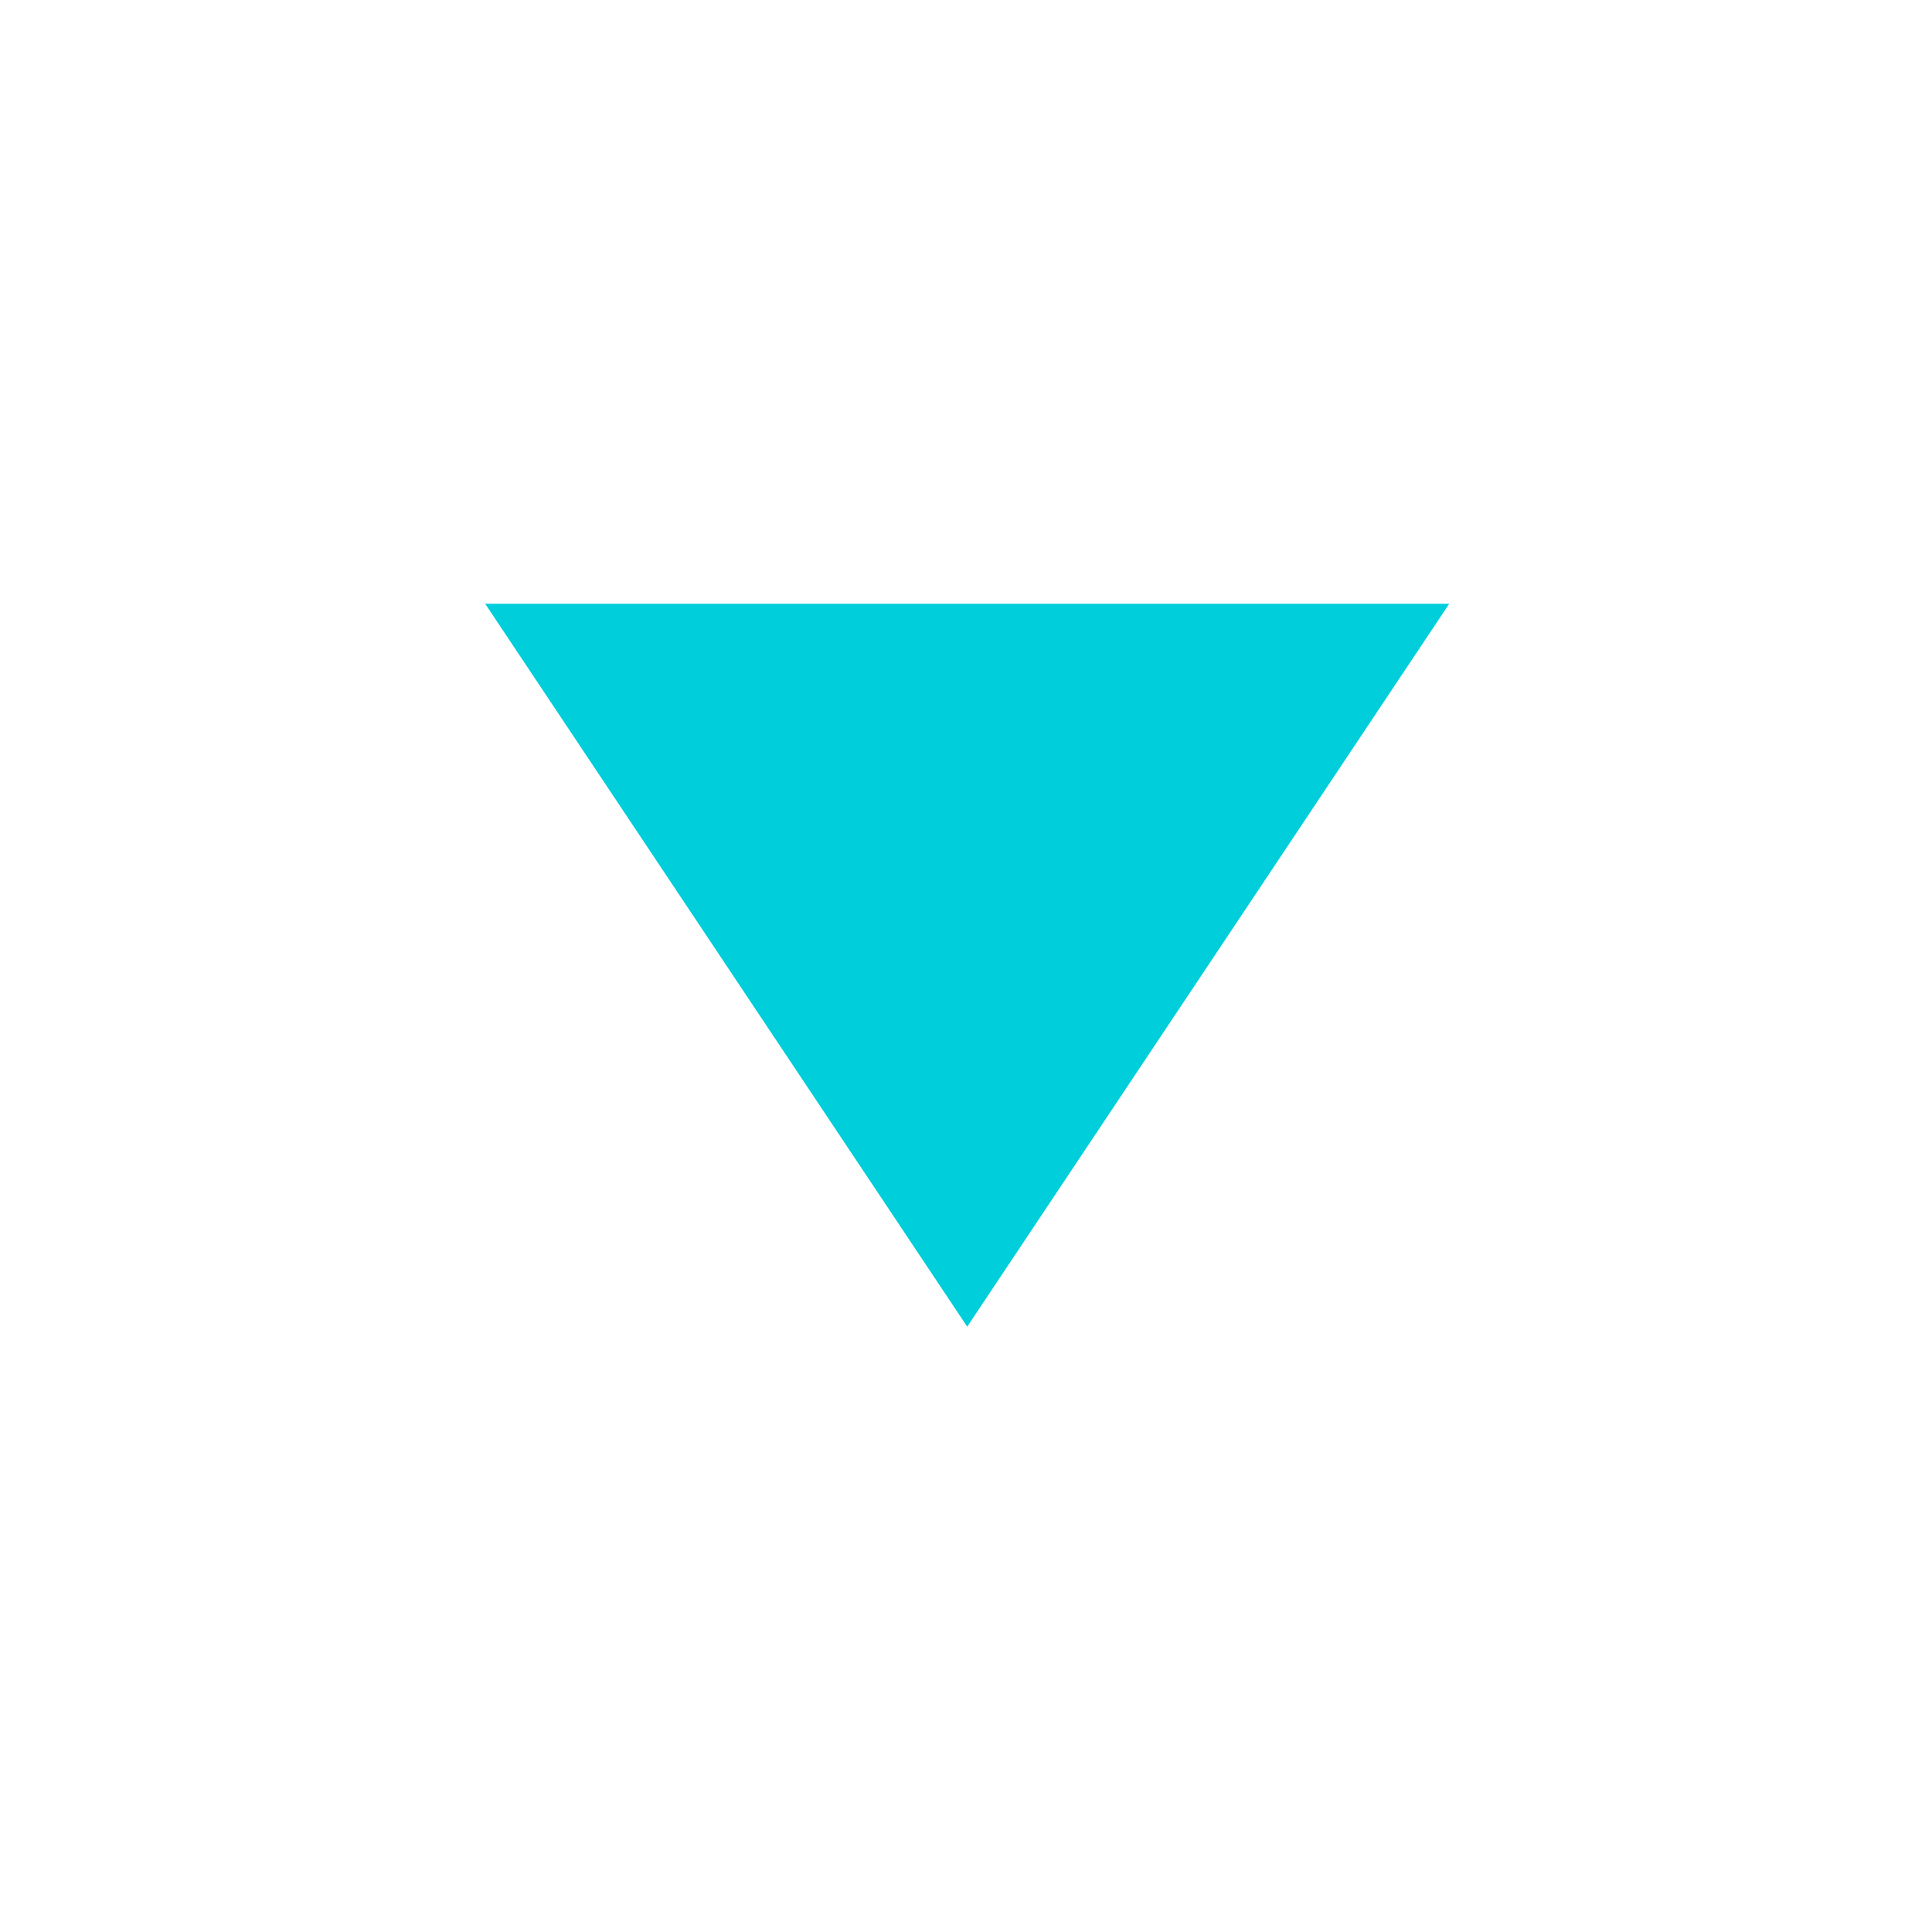
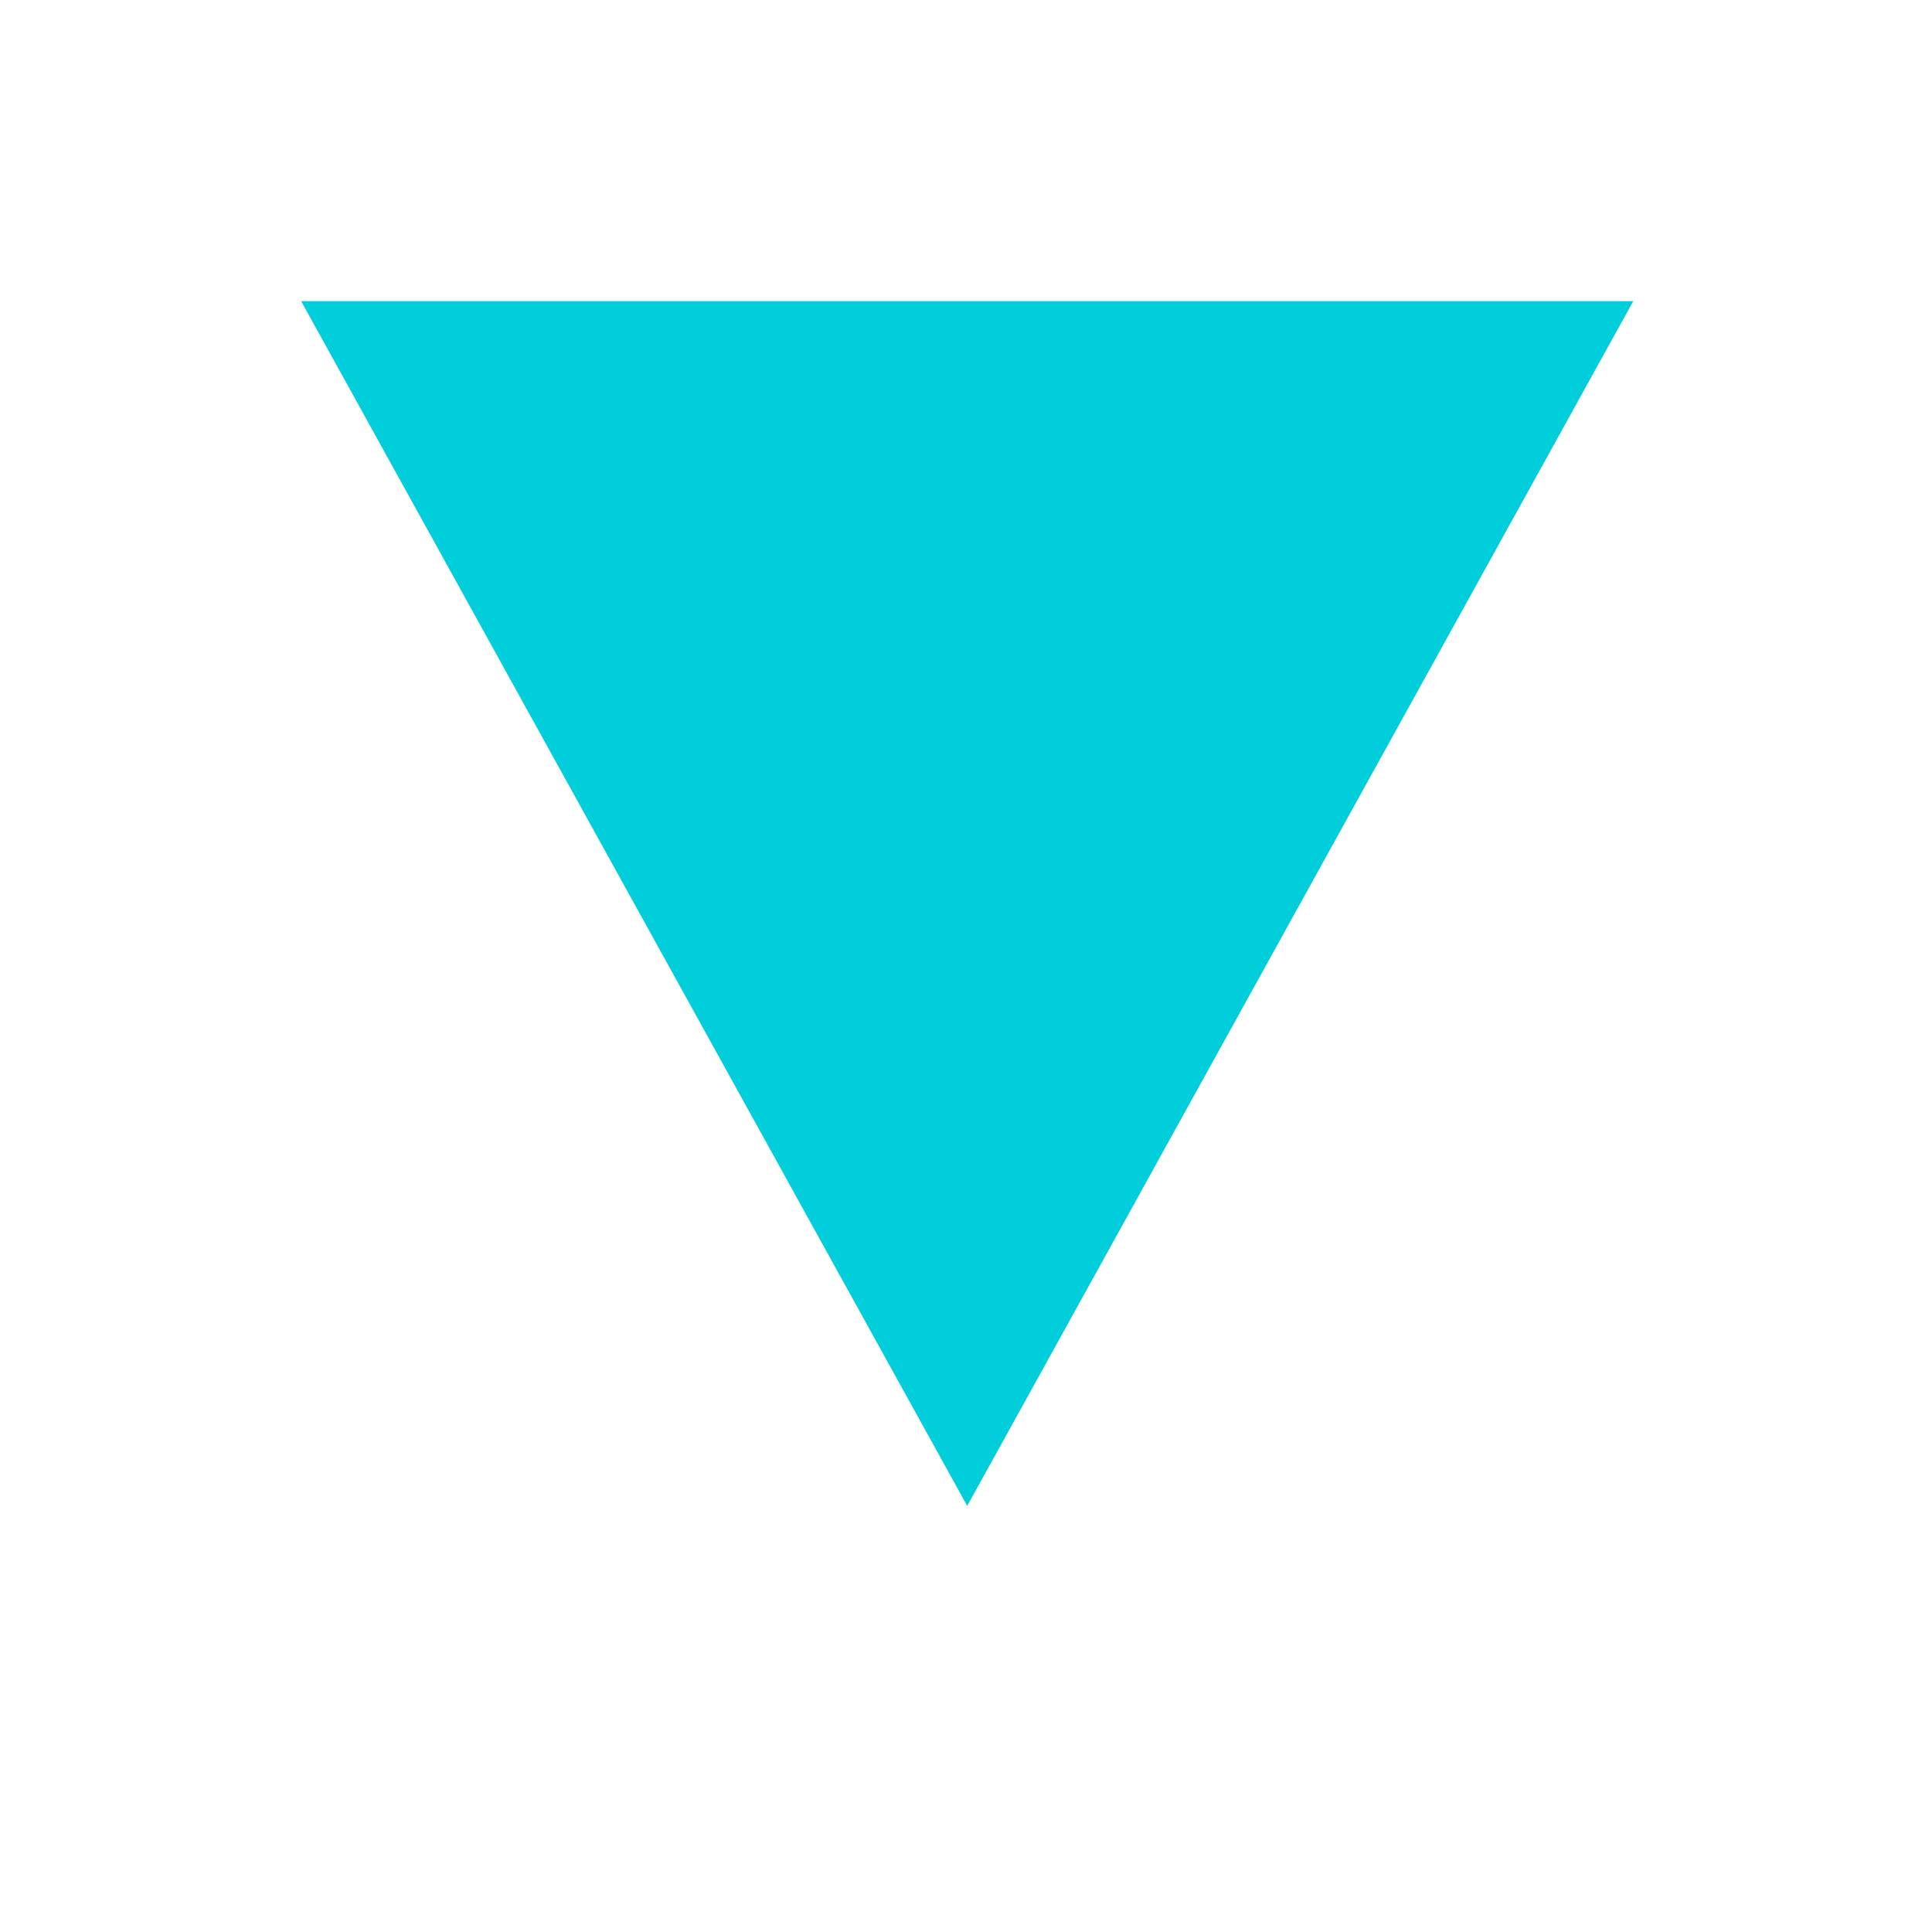
<svg xmlns="http://www.w3.org/2000/svg" xmlns:xlink="http://www.w3.org/1999/xlink" width="16" height="16" id="svg2" version="1.0">
  <defs id="defs4">
    <linearGradient id="linearGradient13615">
      <stop style="stop-color:#01d0fc;stop-opacity:1;" offset="0" id="stop13617" />
      <stop style="stop-color:#025a6d;stop-opacity:1;" offset="1" id="stop13619" />
    </linearGradient>
    <linearGradient id="linearGradient9212">
      <stop style="stop-color:#07e60b;stop-opacity:1;" offset="0" id="stop9214" />
      <stop style="stop-color:#045906;stop-opacity:1;" offset="1" id="stop9216" />
    </linearGradient>
    <linearGradient id="linearGradient3352">
      <stop style="stop-color:#ff3f00;stop-opacity:1;" offset="0" id="stop3354" />
      <stop style="stop-color:#842405;stop-opacity:1;" offset="1" id="stop3356" />
    </linearGradient>
    <linearGradient id="linearGradient39619">
      <stop style="stop-color:#ff03ae;stop-opacity:1;" offset="0" id="stop39621" />
      <stop style="stop-color:#5c013f;stop-opacity:0.99;" offset="1" id="stop39623" />
    </linearGradient>
    <linearGradient id="linearGradient38642">
      <stop style="stop-color:#f72800;stop-opacity:1;" offset="0" id="stop38644" />
      <stop style="stop-color:#661708;stop-opacity:1;" offset="1" id="stop38646" />
    </linearGradient>
    <linearGradient id="linearGradient37664">
      <stop style="stop-color:#e0b000;stop-opacity:1;" offset="0" id="stop37666" />
      <stop style="stop-color:#665000;stop-opacity:1;" offset="1" id="stop37668" />
    </linearGradient>
    <linearGradient id="linearGradient21624">
      <stop style="stop-color:#077f22;stop-opacity:1;" offset="0" id="stop21626" />
      <stop style="stop-color:#00ff39;stop-opacity:1;" offset="1" id="stop21628" />
    </linearGradient>
    <linearGradient xlink:href="#linearGradient37664" id="linearGradient37670" x1="8.01" y1="2.935" x2="8.01" y2="14.917" gradientUnits="userSpaceOnUse" />
    <linearGradient xlink:href="#linearGradient39619" id="linearGradient39625" x1="8.01" y1="2.796" x2="8.01" y2="14.917" gradientUnits="userSpaceOnUse" />
    <linearGradient xlink:href="#linearGradient3352" id="linearGradient3358" x1="10.409" y1="4.581" x2="10.409" y2="10.762" gradientUnits="userSpaceOnUse" />
    <linearGradient xlink:href="#linearGradient13615" id="linearGradient13621" x1="8.72" y1="3.889" x2="8.531" y2="13.559" gradientUnits="userSpaceOnUse" gradientTransform="matrix(1.010088,0,0,1.010088,0.2935083,-0.3578444)" />
  </defs>
  <g id="layer1">
-     <path style="fill:#00cedb;fill-opacity:1;stroke:none;stroke-width:1.111;stroke-miterlimit:4;stroke-opacity:1" d="M 4.018,5 L 8.01,10.987 L 12.002,5 L 4.018,5 z " id="rect3165" />
+     <path style="fill:#00cedb;fill-opacity:1;stroke:none;stroke-width:1.111;stroke-miterlimit:4;stroke-opacity:1" d="M 2.494,2.494 L 8.01,12.471 L 13.526,2.494 L 2.494,2.494 z " id="rect3165" />
  </g>
</svg>
